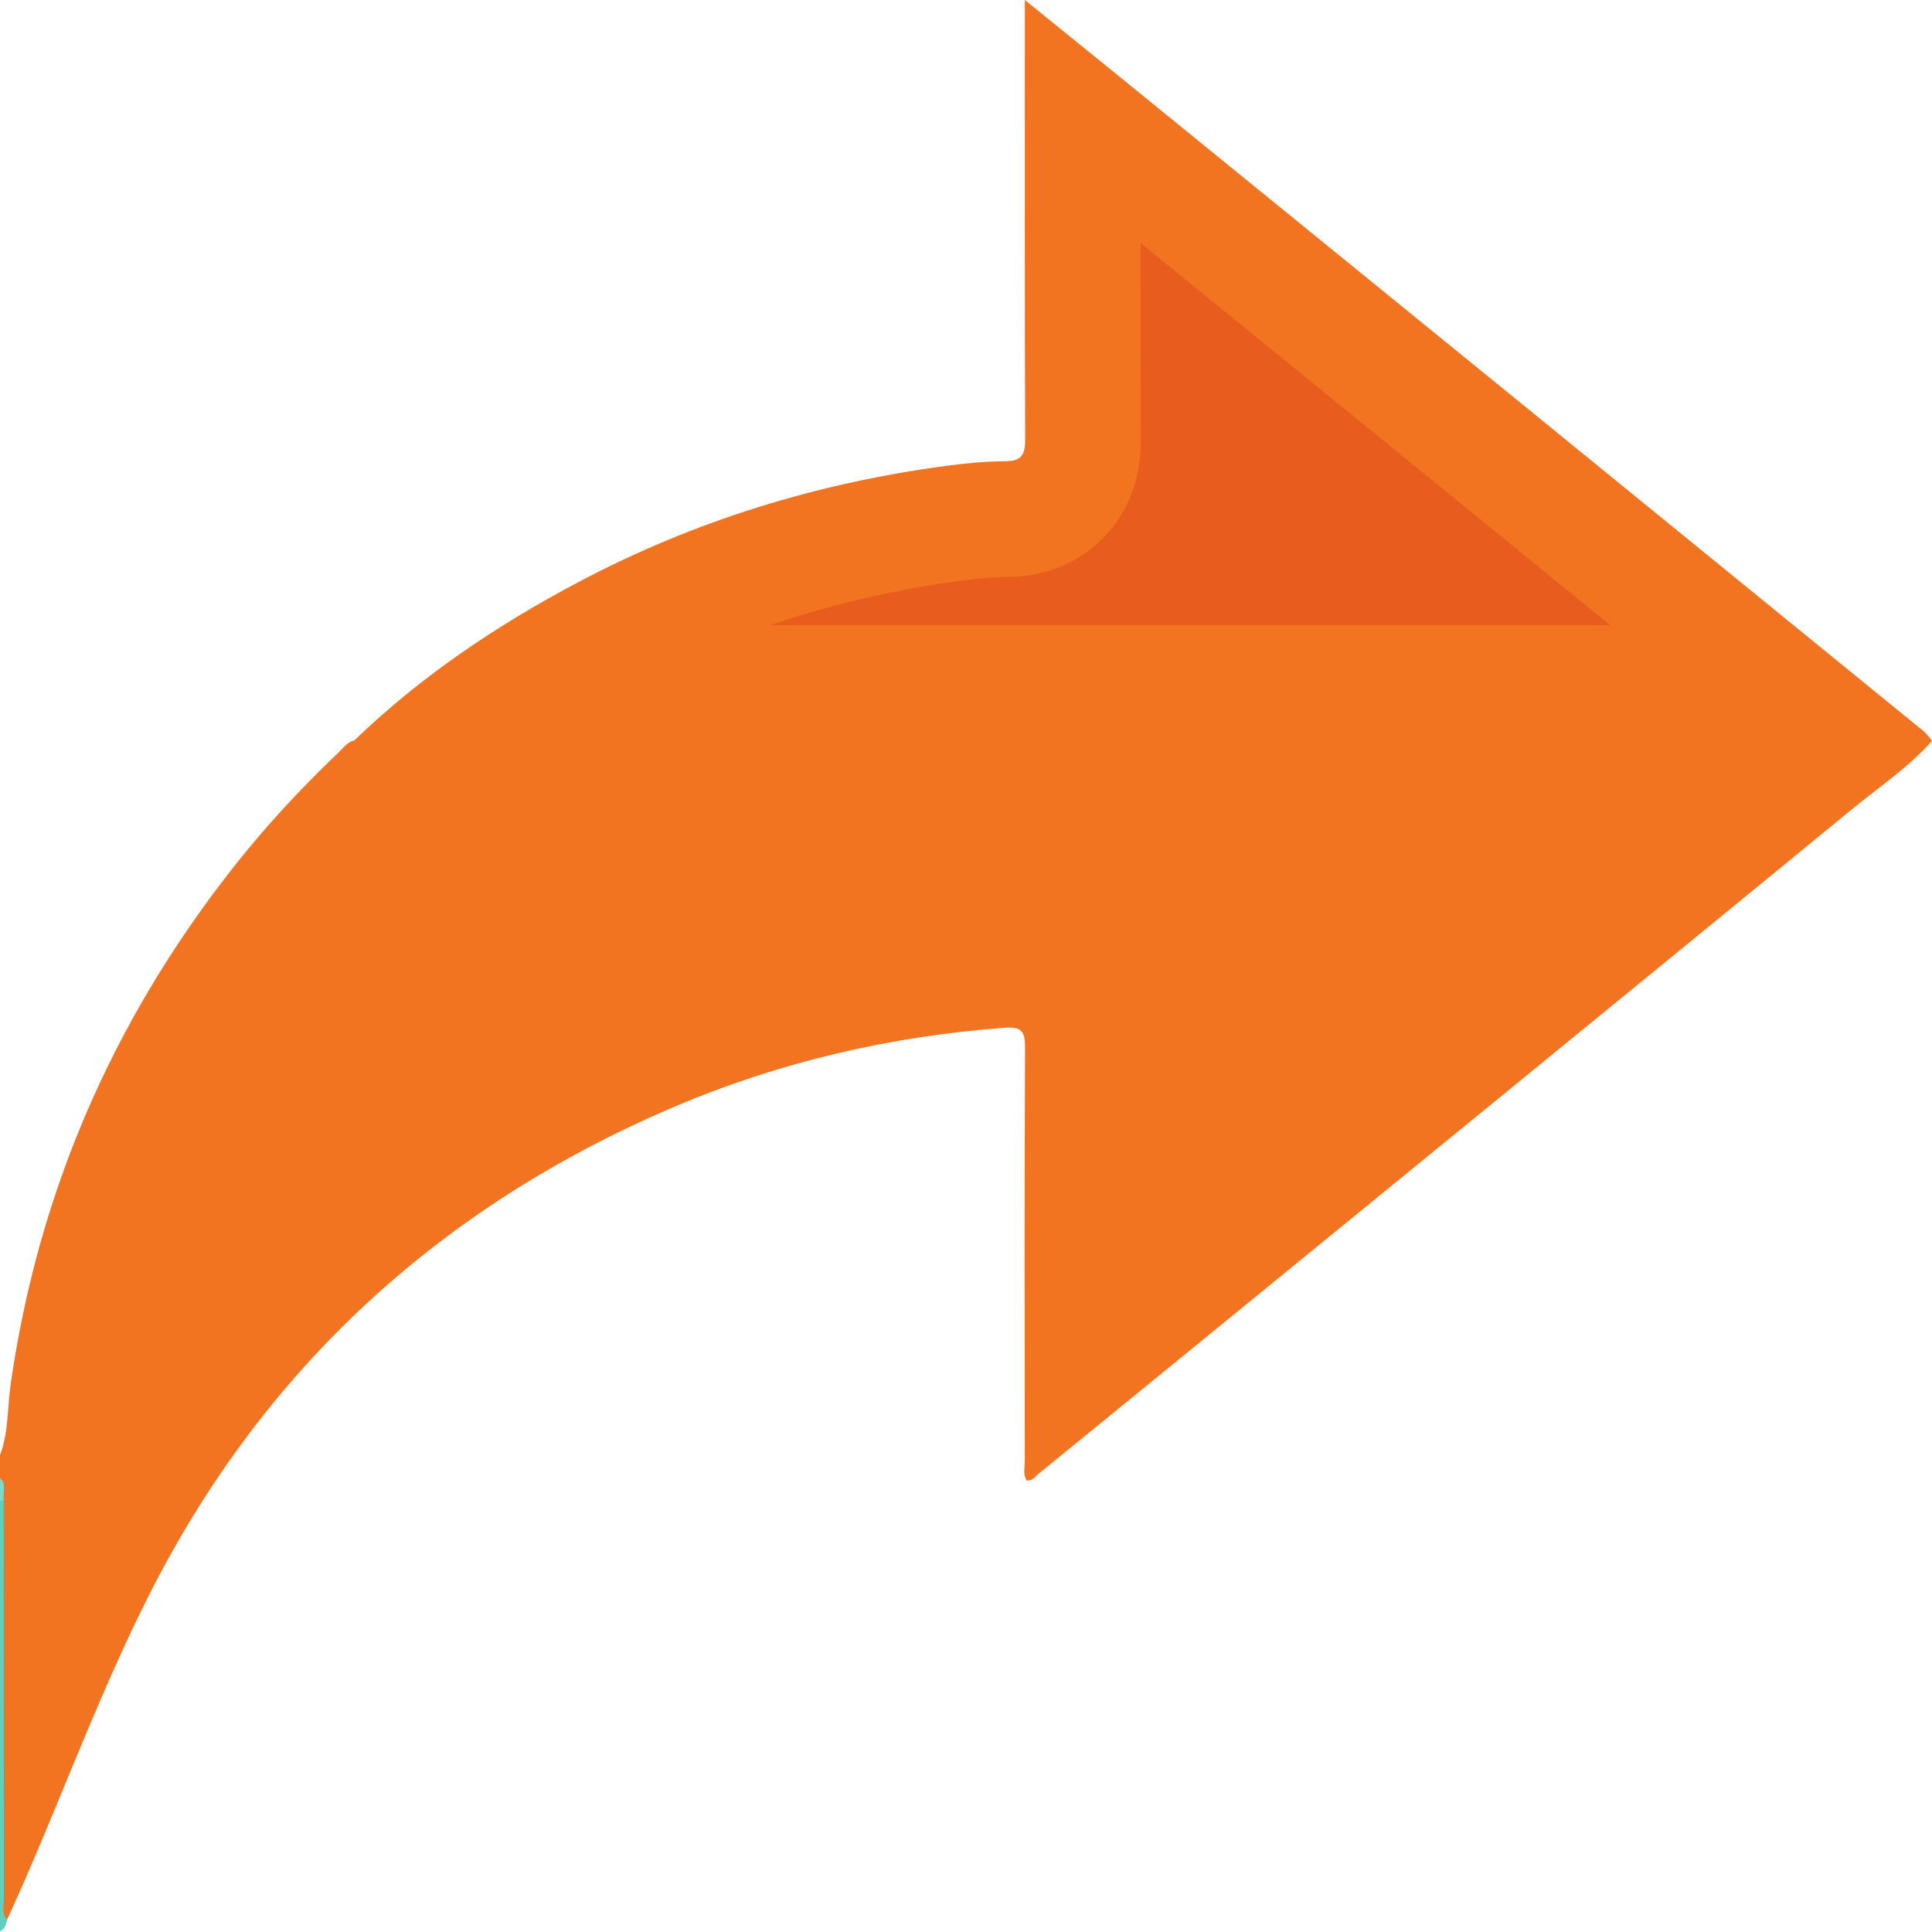
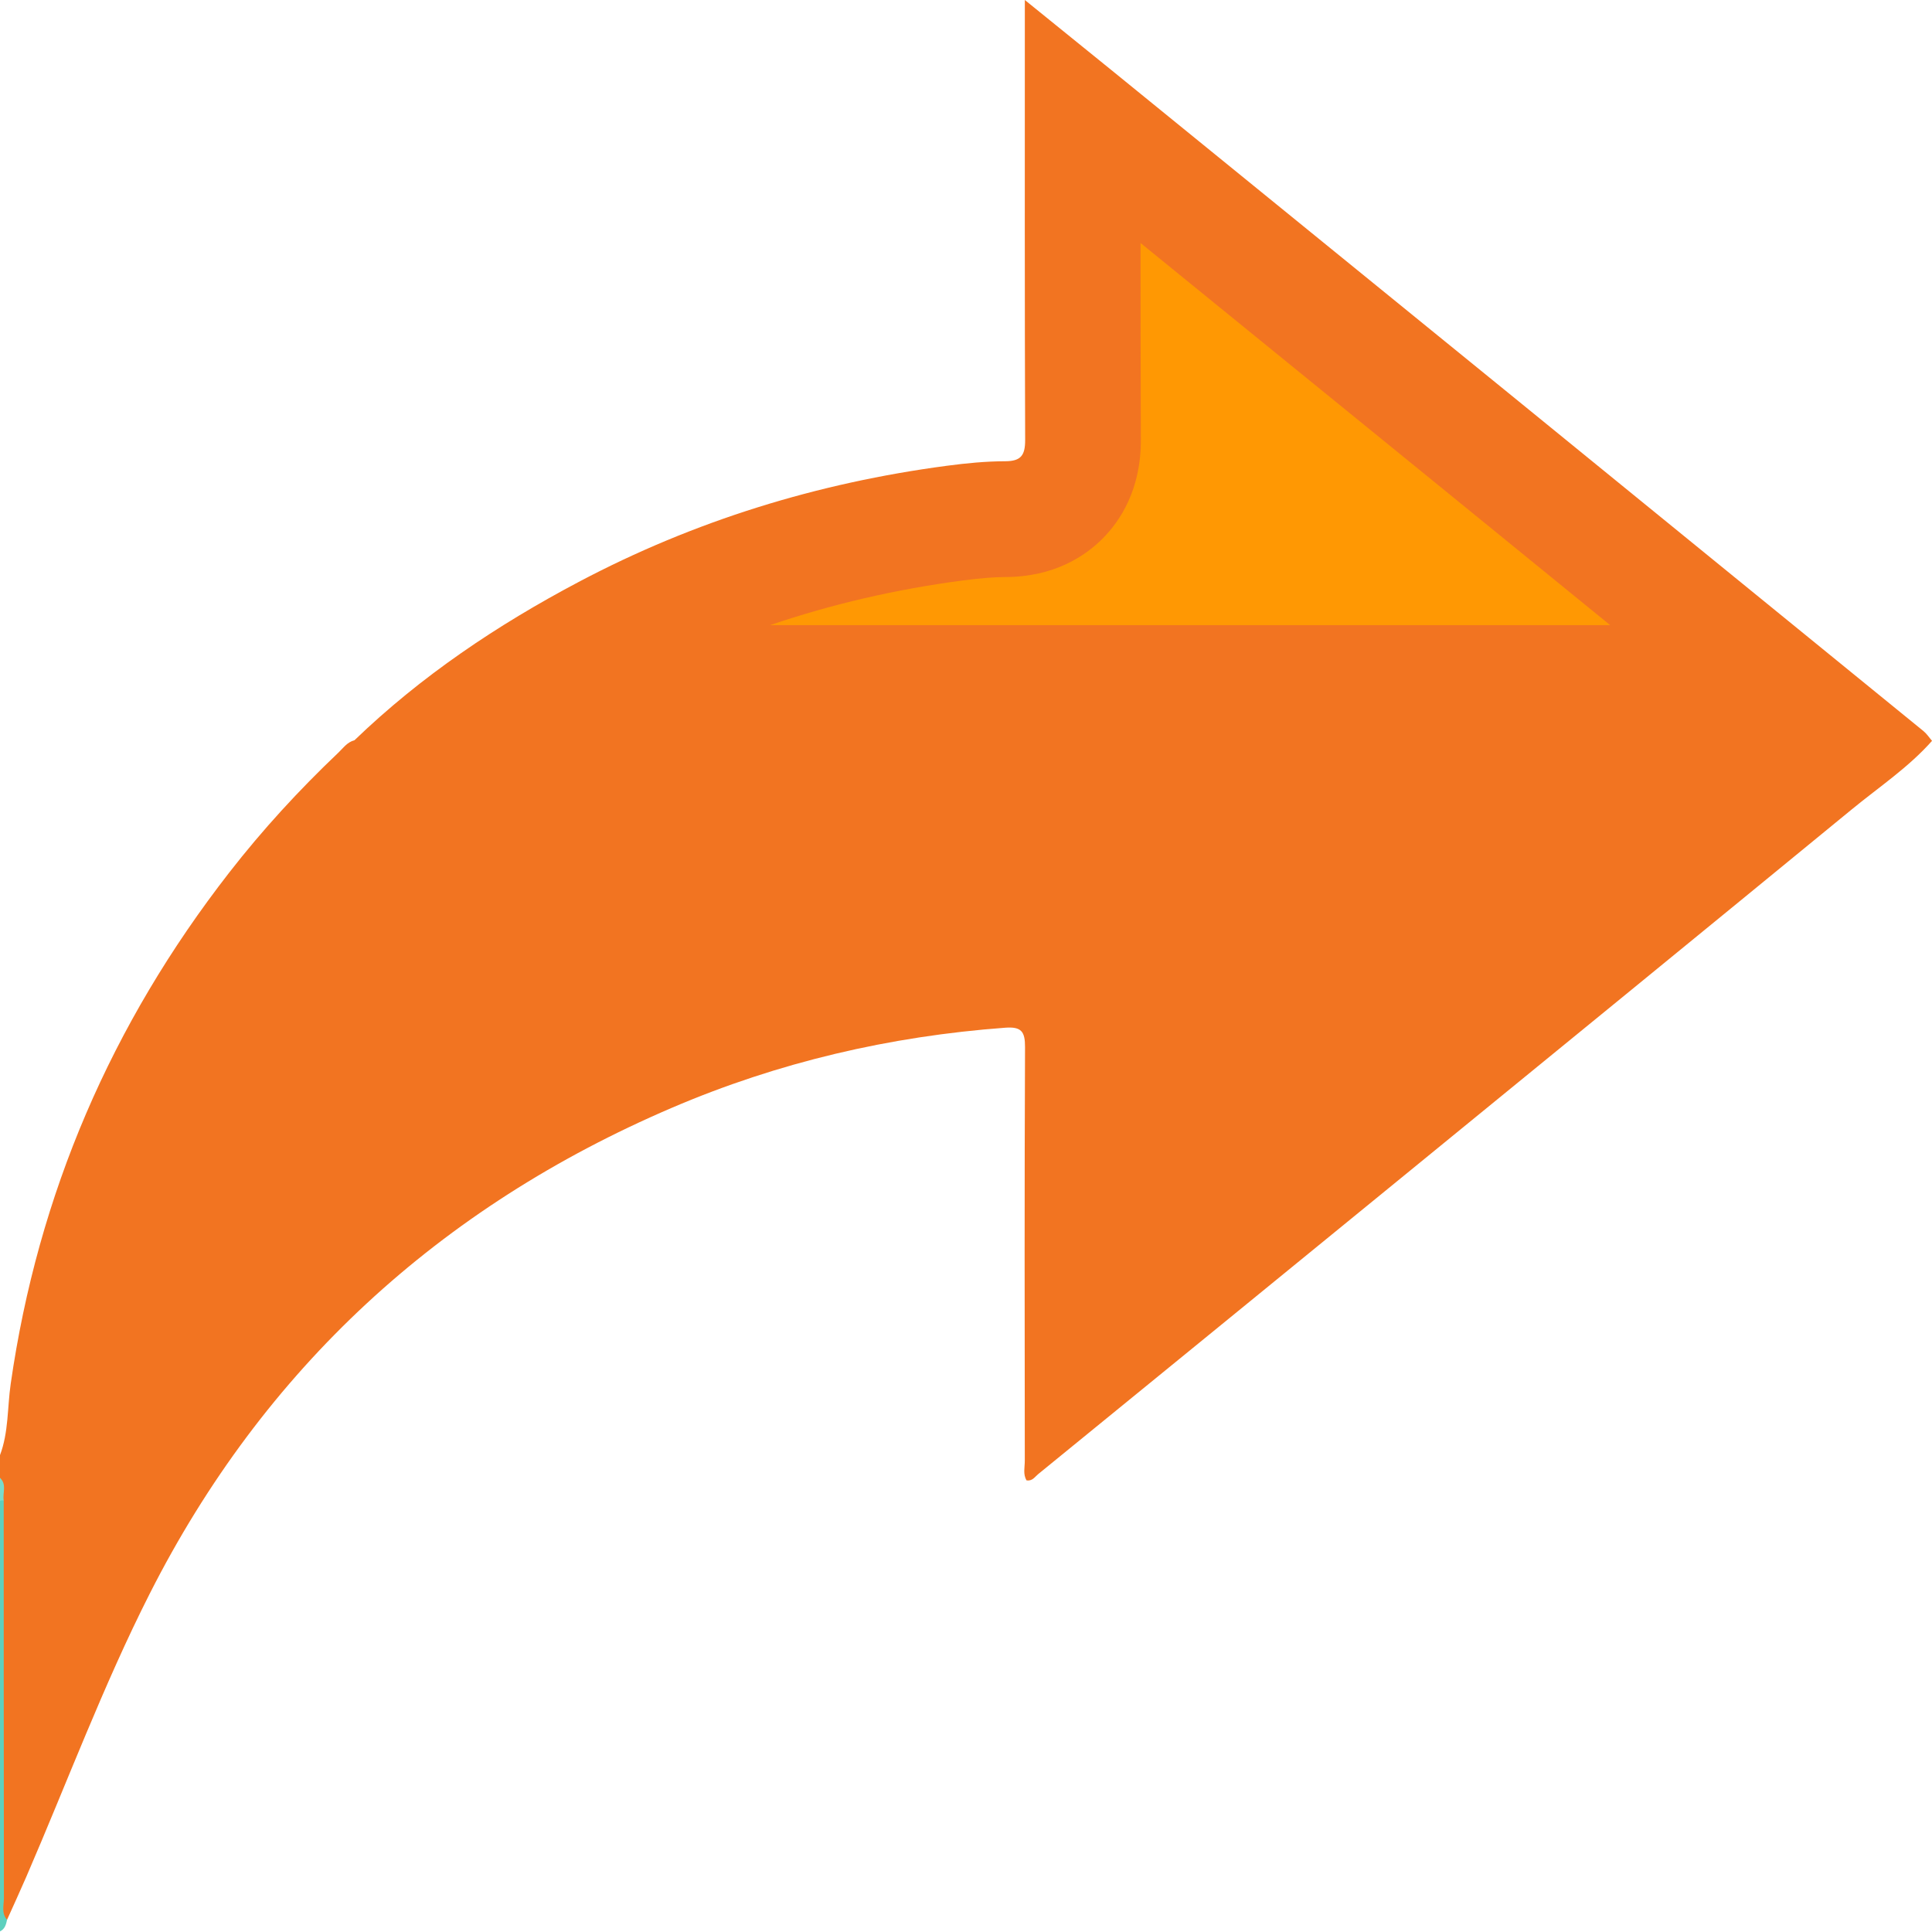
<svg xmlns="http://www.w3.org/2000/svg" version="1.1" id="Layer_1" x="0px" y="0px" viewBox="0 0 484.04 483.89" style="enable-background:new 0 0 484.04 483.89;" xml:space="preserve">
  <style type="text/css">
	.st0{fill:#F27421;}
	.st1{fill:#5DD0BE;}
	.st2{fill:#79DBCB;}
- 	.st3{fill:#E85C1E;}
+ 	.st3{fill:#FF9803;}
</style>
  <g>
    <g>
      <path class="st0" d="M484.04,185.62c-5.87,6.63-13.23,11.53-20.01,17.09c-37.29,30.6-74.65,61.09-112.01,91.61    c-30.64,25.03-61.3,50.04-91.96,75.04c-0.8,0.66-1.41,1.75-2.86,1.54c-0.95-1.54-0.44-3.29-0.45-4.94    c-0.04-34.54-0.09-69.08,0.06-103.62c0.02-3.92-0.94-5.15-4.94-4.86c-28.96,2.14-56.87,8.64-83.55,20.07    c-58.15,24.9-102.22,65.33-130.8,121.71c-11.65,22.98-20.69,47.28-30.94,70.97c-1.56,3.61-3.21,7.18-4.82,10.76    c-2.57-1.04-1.2-3.26-1.2-4.83c-0.1-33.05-0.08-66.1-0.08-99.14c-0.24-2.24,0.54-4.56-0.49-6.75c0-1.89,0-3.79,0-5.68    c2.19-5.76,1.83-11.92,2.69-17.88c6.84-47.6,25.26-90.2,54.75-128.1c8.33-10.71,17.48-20.67,27.31-30.01    c1.24-1.17,2.25-2.68,4.05-3.13c2.49-1.15,5.12-1.41,7.84-1.41c126.54,0.01,253.09,0.01,379.63,0.01    C478.98,184.07,481.66,184.05,484.04,185.62z" />
    </g>
    <path class="st1" d="M0.93,375.92c0.01,33.21,0,66.42,0.05,99.63c0,1.81-0.68,3.8,0.79,5.43c-0.25,1.17-0.54,2.32-1.77,2.91   c0-35.98,0-71.96,0-107.94C0.3,375.53,0.61,375.5,0.93,375.92z" />
    <path class="st2" d="M0.93,375.92c-0.31,0.01-0.62,0.02-0.93,0.03c0-1.89,0-3.79,0-5.68C1.77,371.91,0.61,374.04,0.93,375.92z" />
    <g>
      <path class="st3" d="M130.37,171.12c6.66-4.32,13.77-8.47,21.38-12.5c26.74-14.14,56.14-23.41,87.39-27.55    c5.1-0.67,9.14-0.99,12.71-1c5.84-0.01,10.6-1.83,14.14-5.39c5.37-5.4,5.34-12.24,5.34-14.48c-0.1-26.58-0.09-53.61-0.08-79.79    l8.11,6.59c30.02,24.41,60.05,48.82,90.06,73.25c24.92,20.28,49.83,40.57,74.74,60.87l-155.37,0L130.37,171.12z" />
      <path class="st0" d="M285.75,60.88c24.85,20.2,49.69,40.4,74.52,60.61c14.17,11.53,28.57,23.26,43.14,35.13l-120.81,0    c-29.89,0-59.78,0-89.67,0c15.38-5.23,31.46-8.97,48.11-11.17c4.47-0.59,7.91-0.87,10.84-0.88c12.25-0.03,20.03-5.27,24.4-9.67    c4.38-4.41,9.6-12.28,9.55-24.76C285.77,93.79,285.75,77.27,285.75,60.88 M256.76,0c0,2.44,0,3.83,0,5.22    c0,35.01-0.05,70.02,0.08,105.02c0.01,3.84-1.05,5.31-5.01,5.32c-4.86,0.01-9.75,0.49-14.58,1.13    c-32.45,4.3-63.29,13.78-92.27,29.11c-20.42,10.8-39.47,23.57-56.17,39.66c1.58,0.05,3.15,0.15,4.73,0.15    c63.03,0,126.04,0,189.07,0c67.14,0,134.3,0,201.44,0c-0.71-0.82-1.32-1.77-2.14-2.44C447.47,155.1,413.03,127.04,378.58,99    c-33.35-27.14-66.72-54.27-100.08-81.4C271.48,11.9,264.44,6.22,256.76,0L256.76,0z" />
    </g>
  </g>
</svg>
